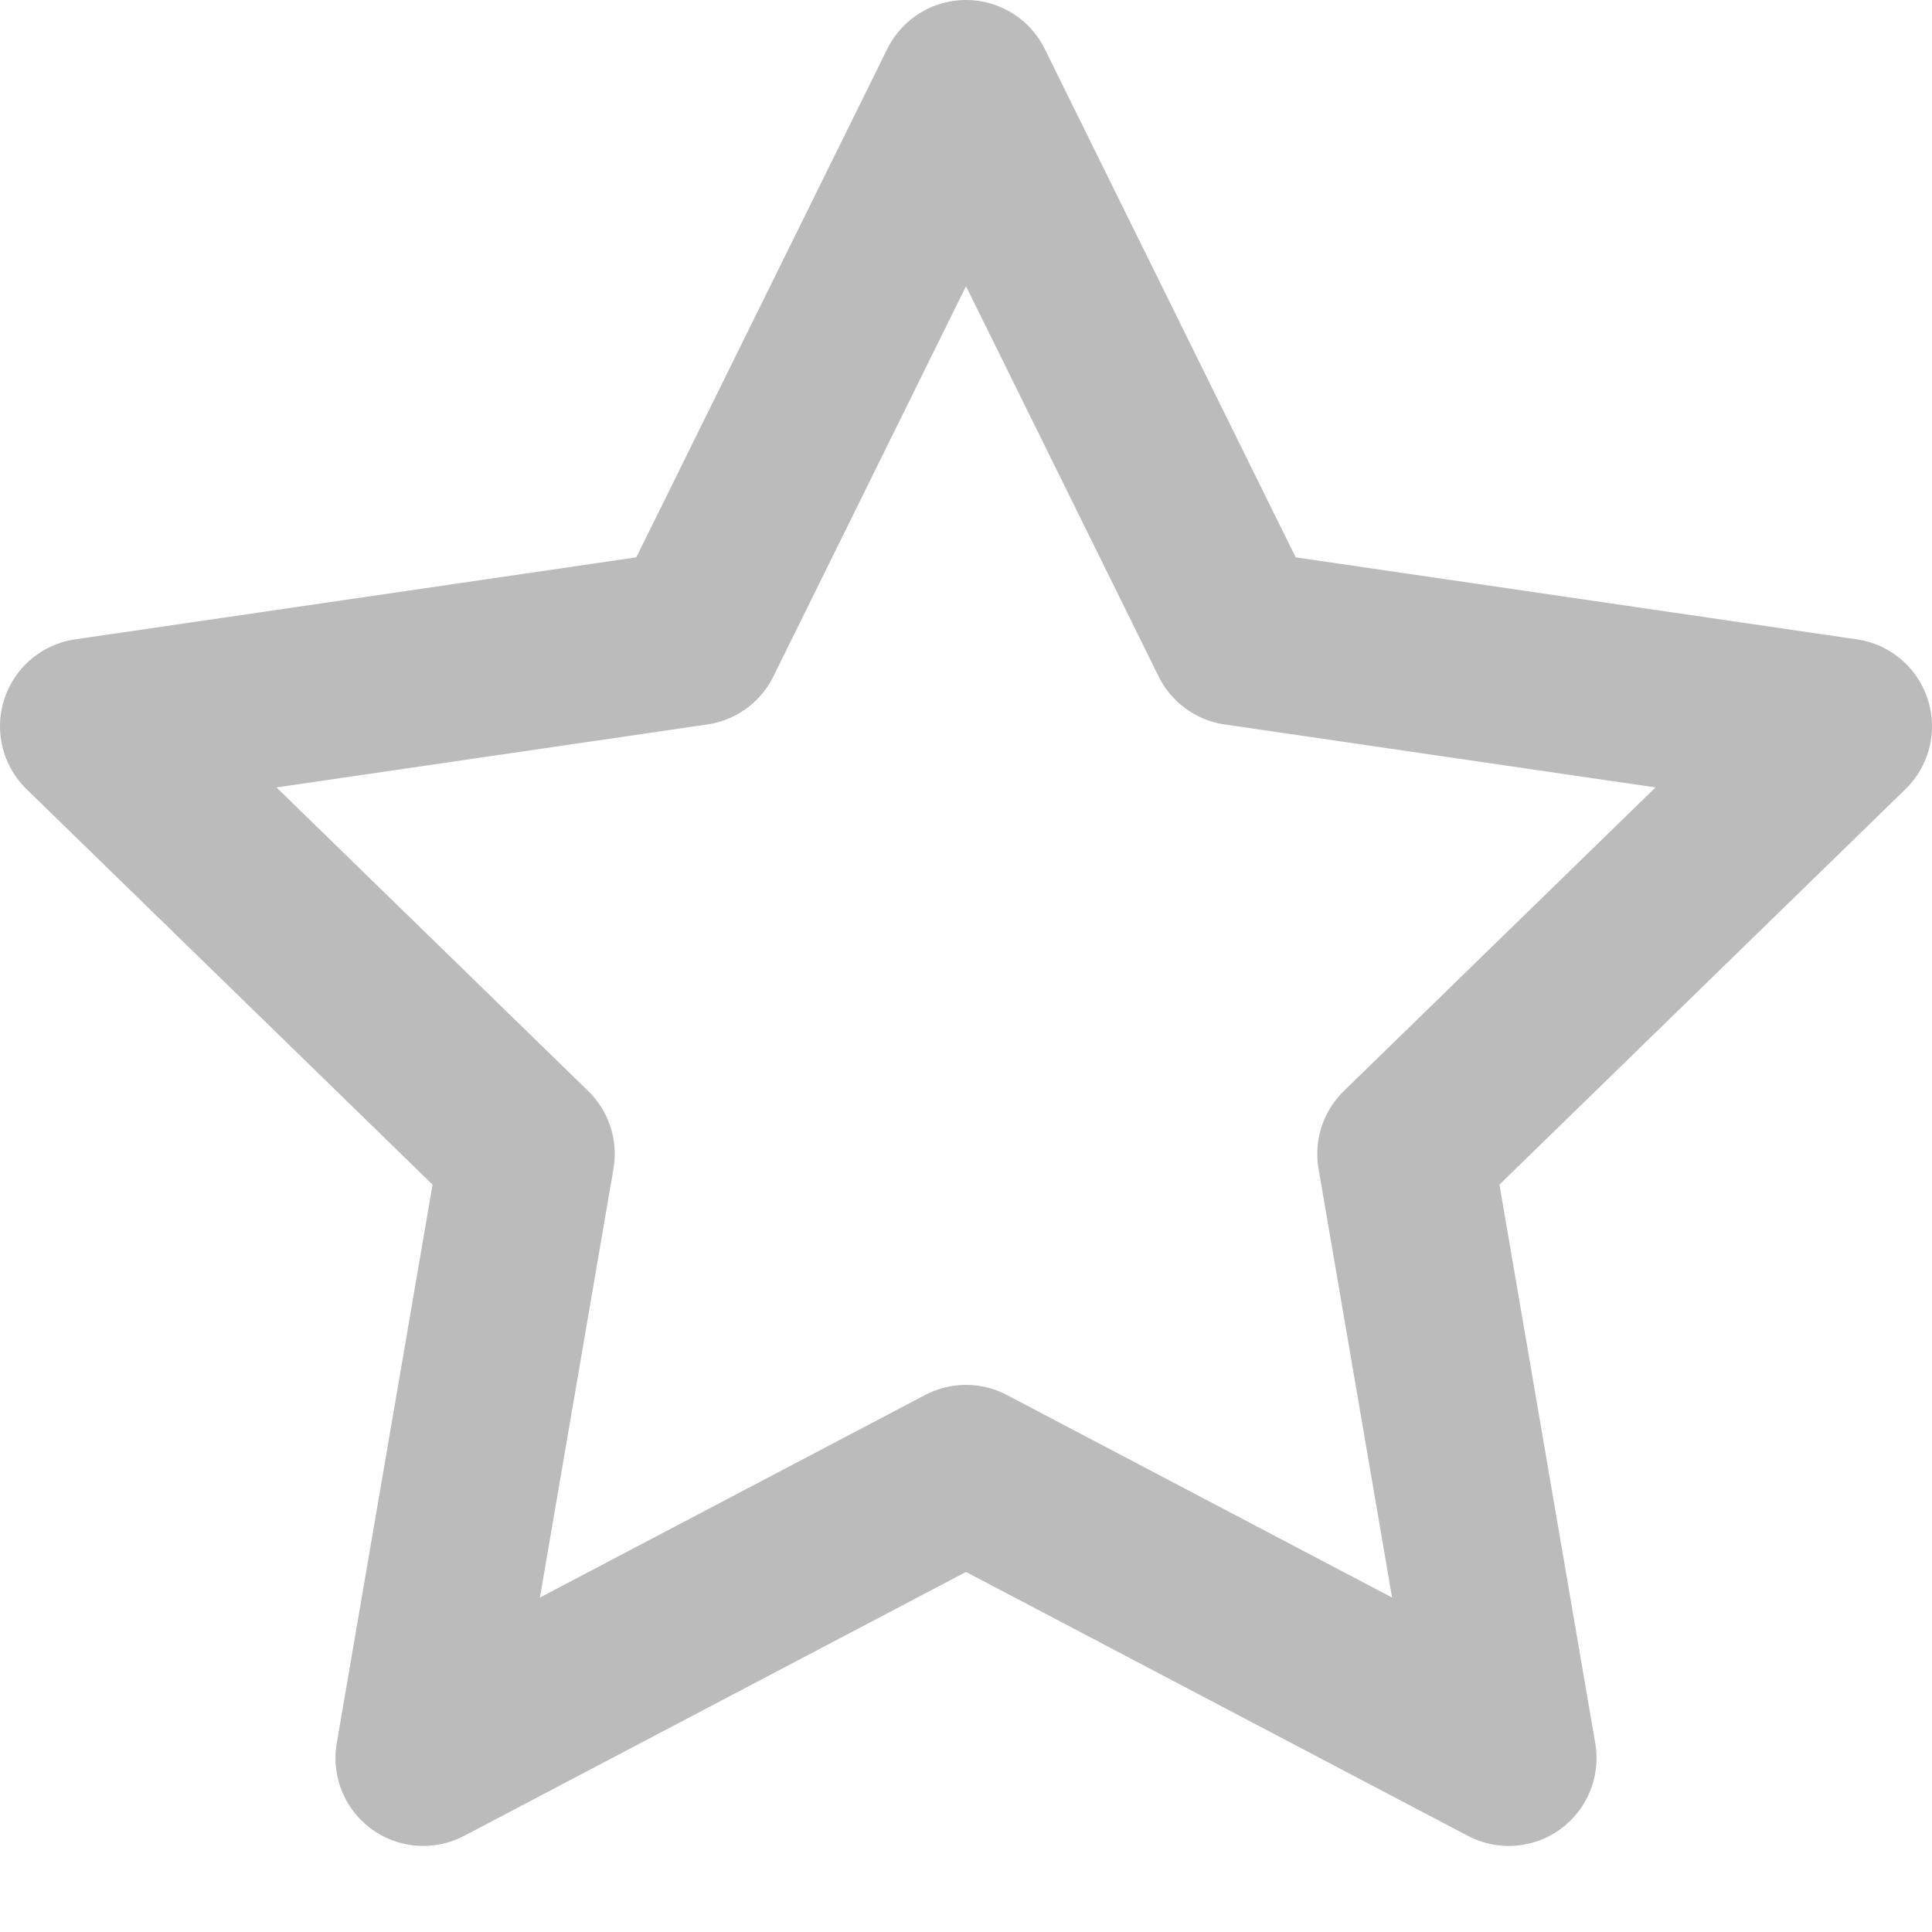
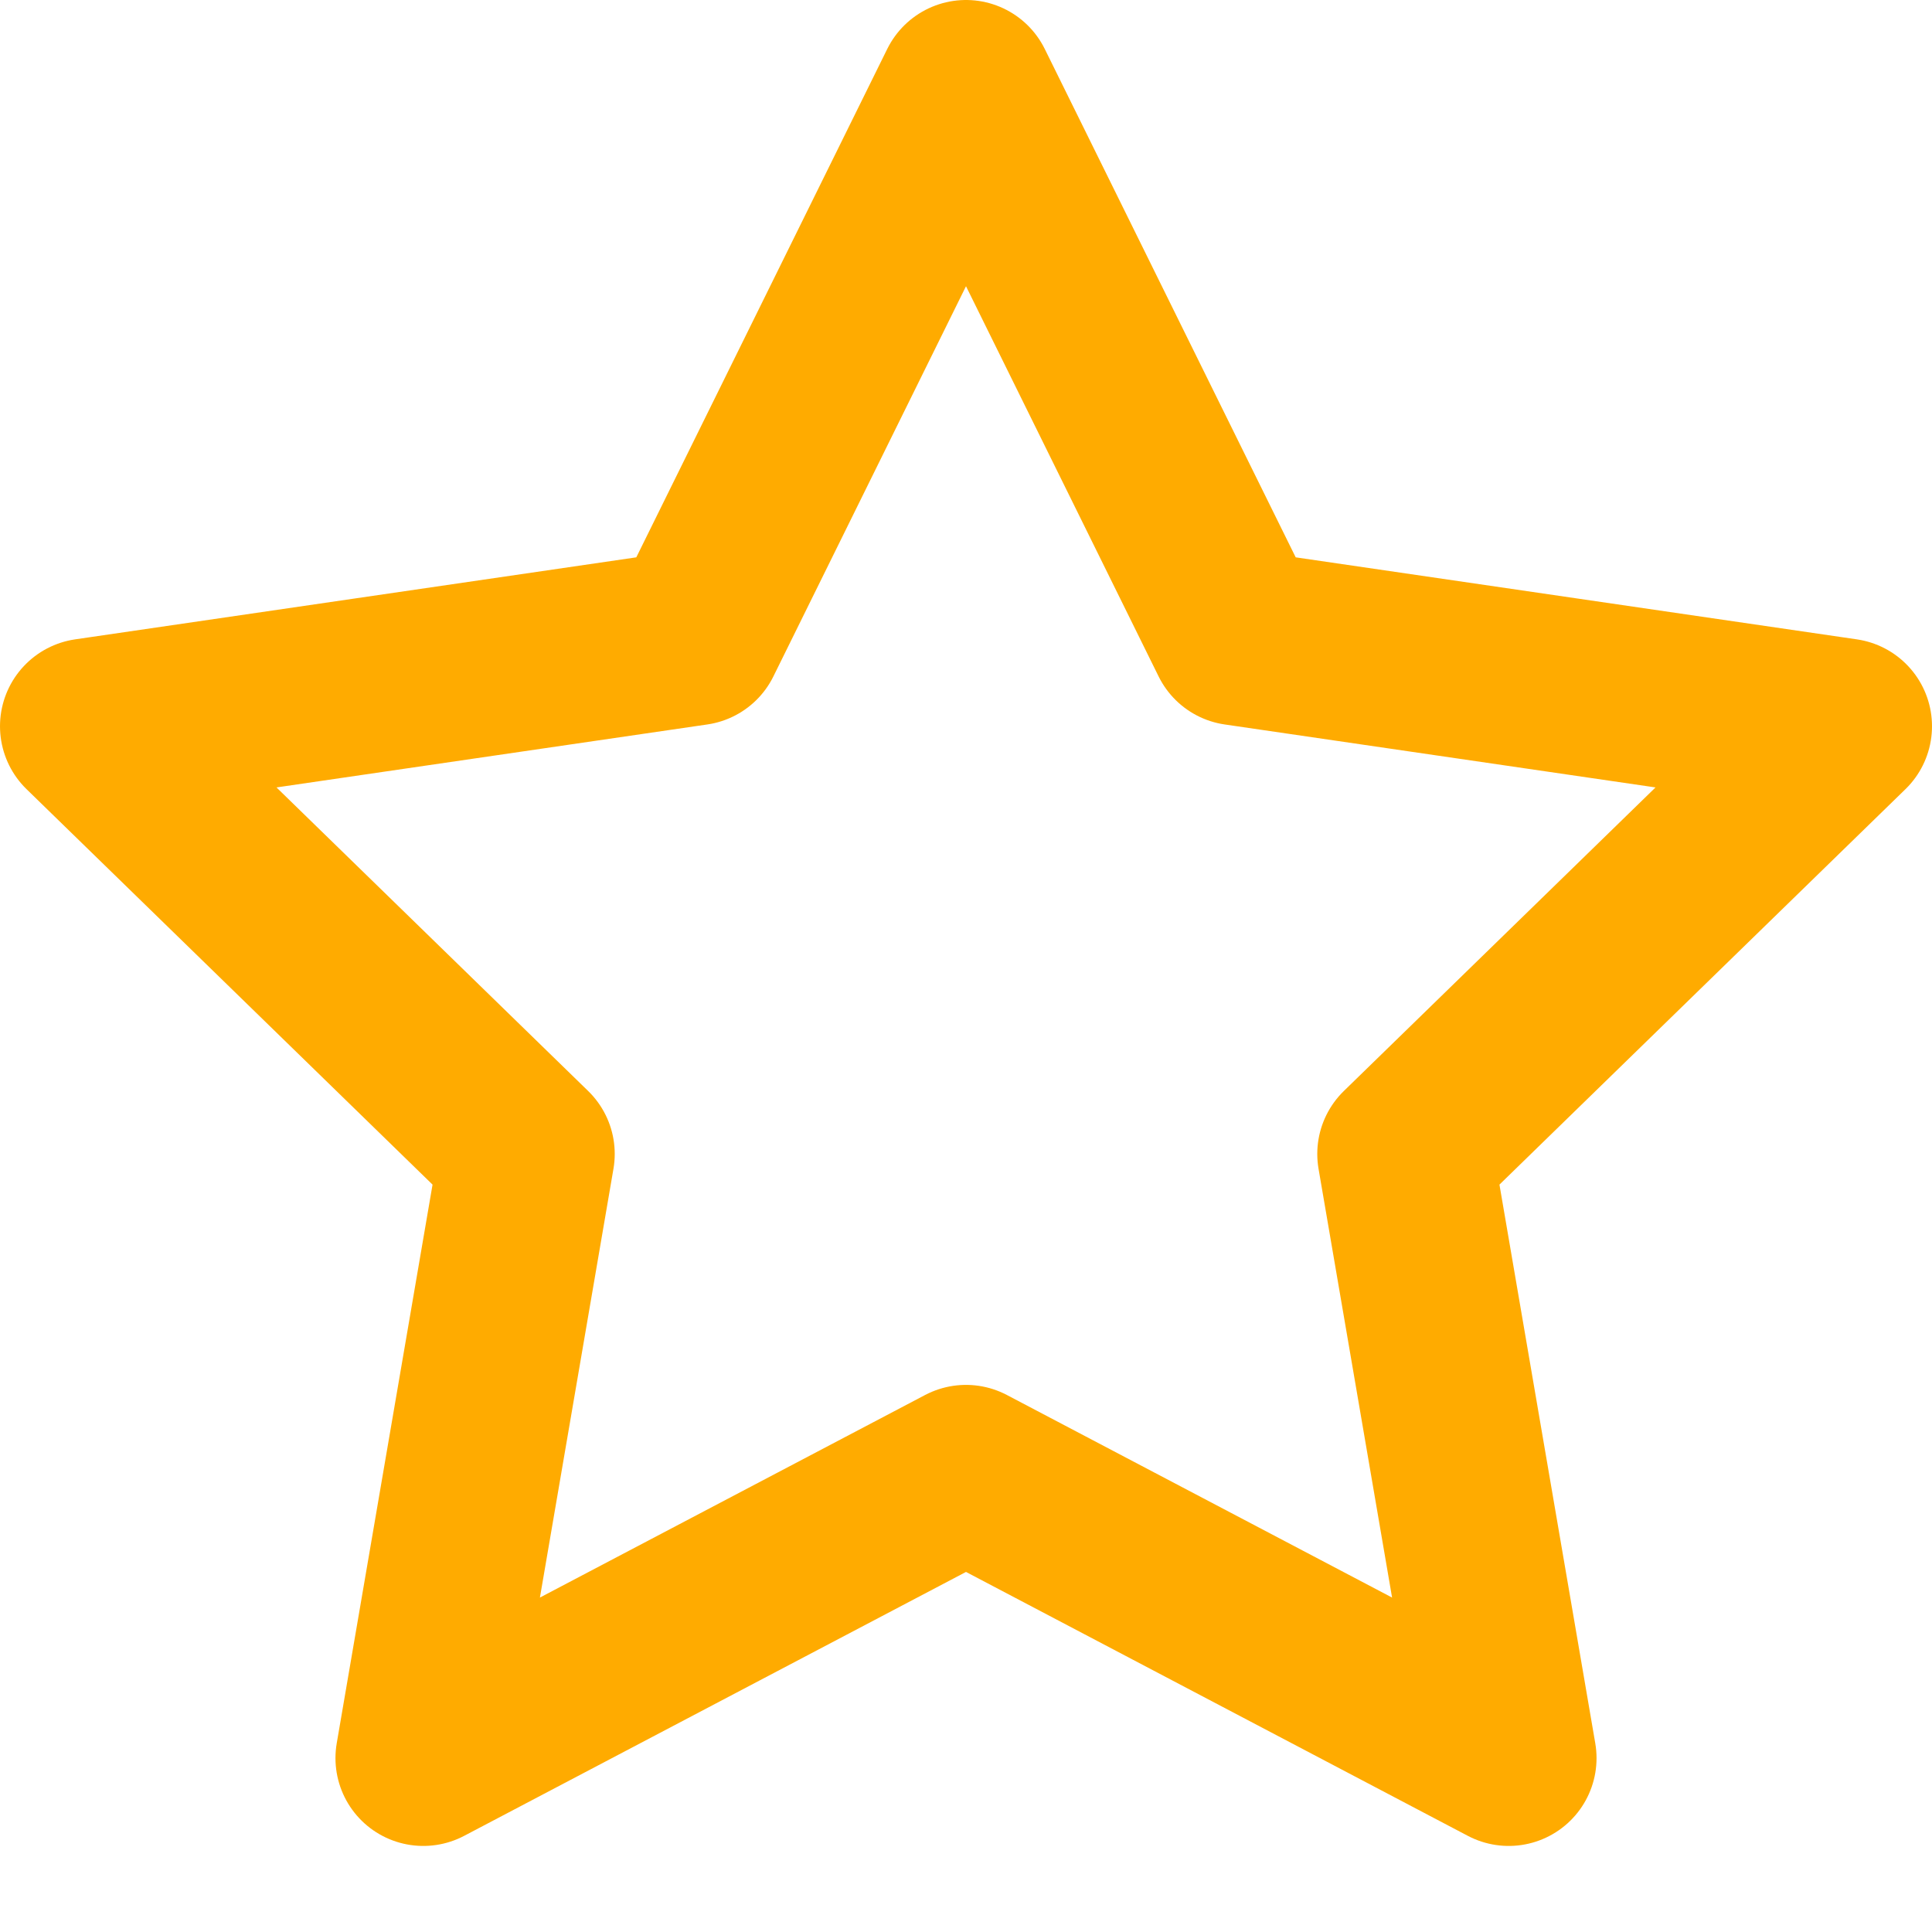
<svg xmlns="http://www.w3.org/2000/svg" width="22" height="22" viewBox="0 0 22 22" fill="none">
-   <path fill-rule="evenodd" clip-rule="evenodd" d="M11 1L14.09 7.26L21 8.27L16 13.14L17.18 20.02L11 16.77L4.82 20.02L6 13.14L1 8.27L7.91 7.26L11 1V1Z" stroke="#BBBBBB" stroke-width="2" stroke-linecap="round" stroke-linejoin="round" />
+   <path fill-rule="evenodd" clip-rule="evenodd" d="M11 1L14.09 7.26L21 8.27L16 13.14L17.18 20.02L11 16.77L4.82 20.02L6 13.14L1 8.27L7.91 7.26L11 1V1Z" stroke="#FFAB00" stroke-width="2" stroke-linecap="round" stroke-linejoin="round" />
</svg>
